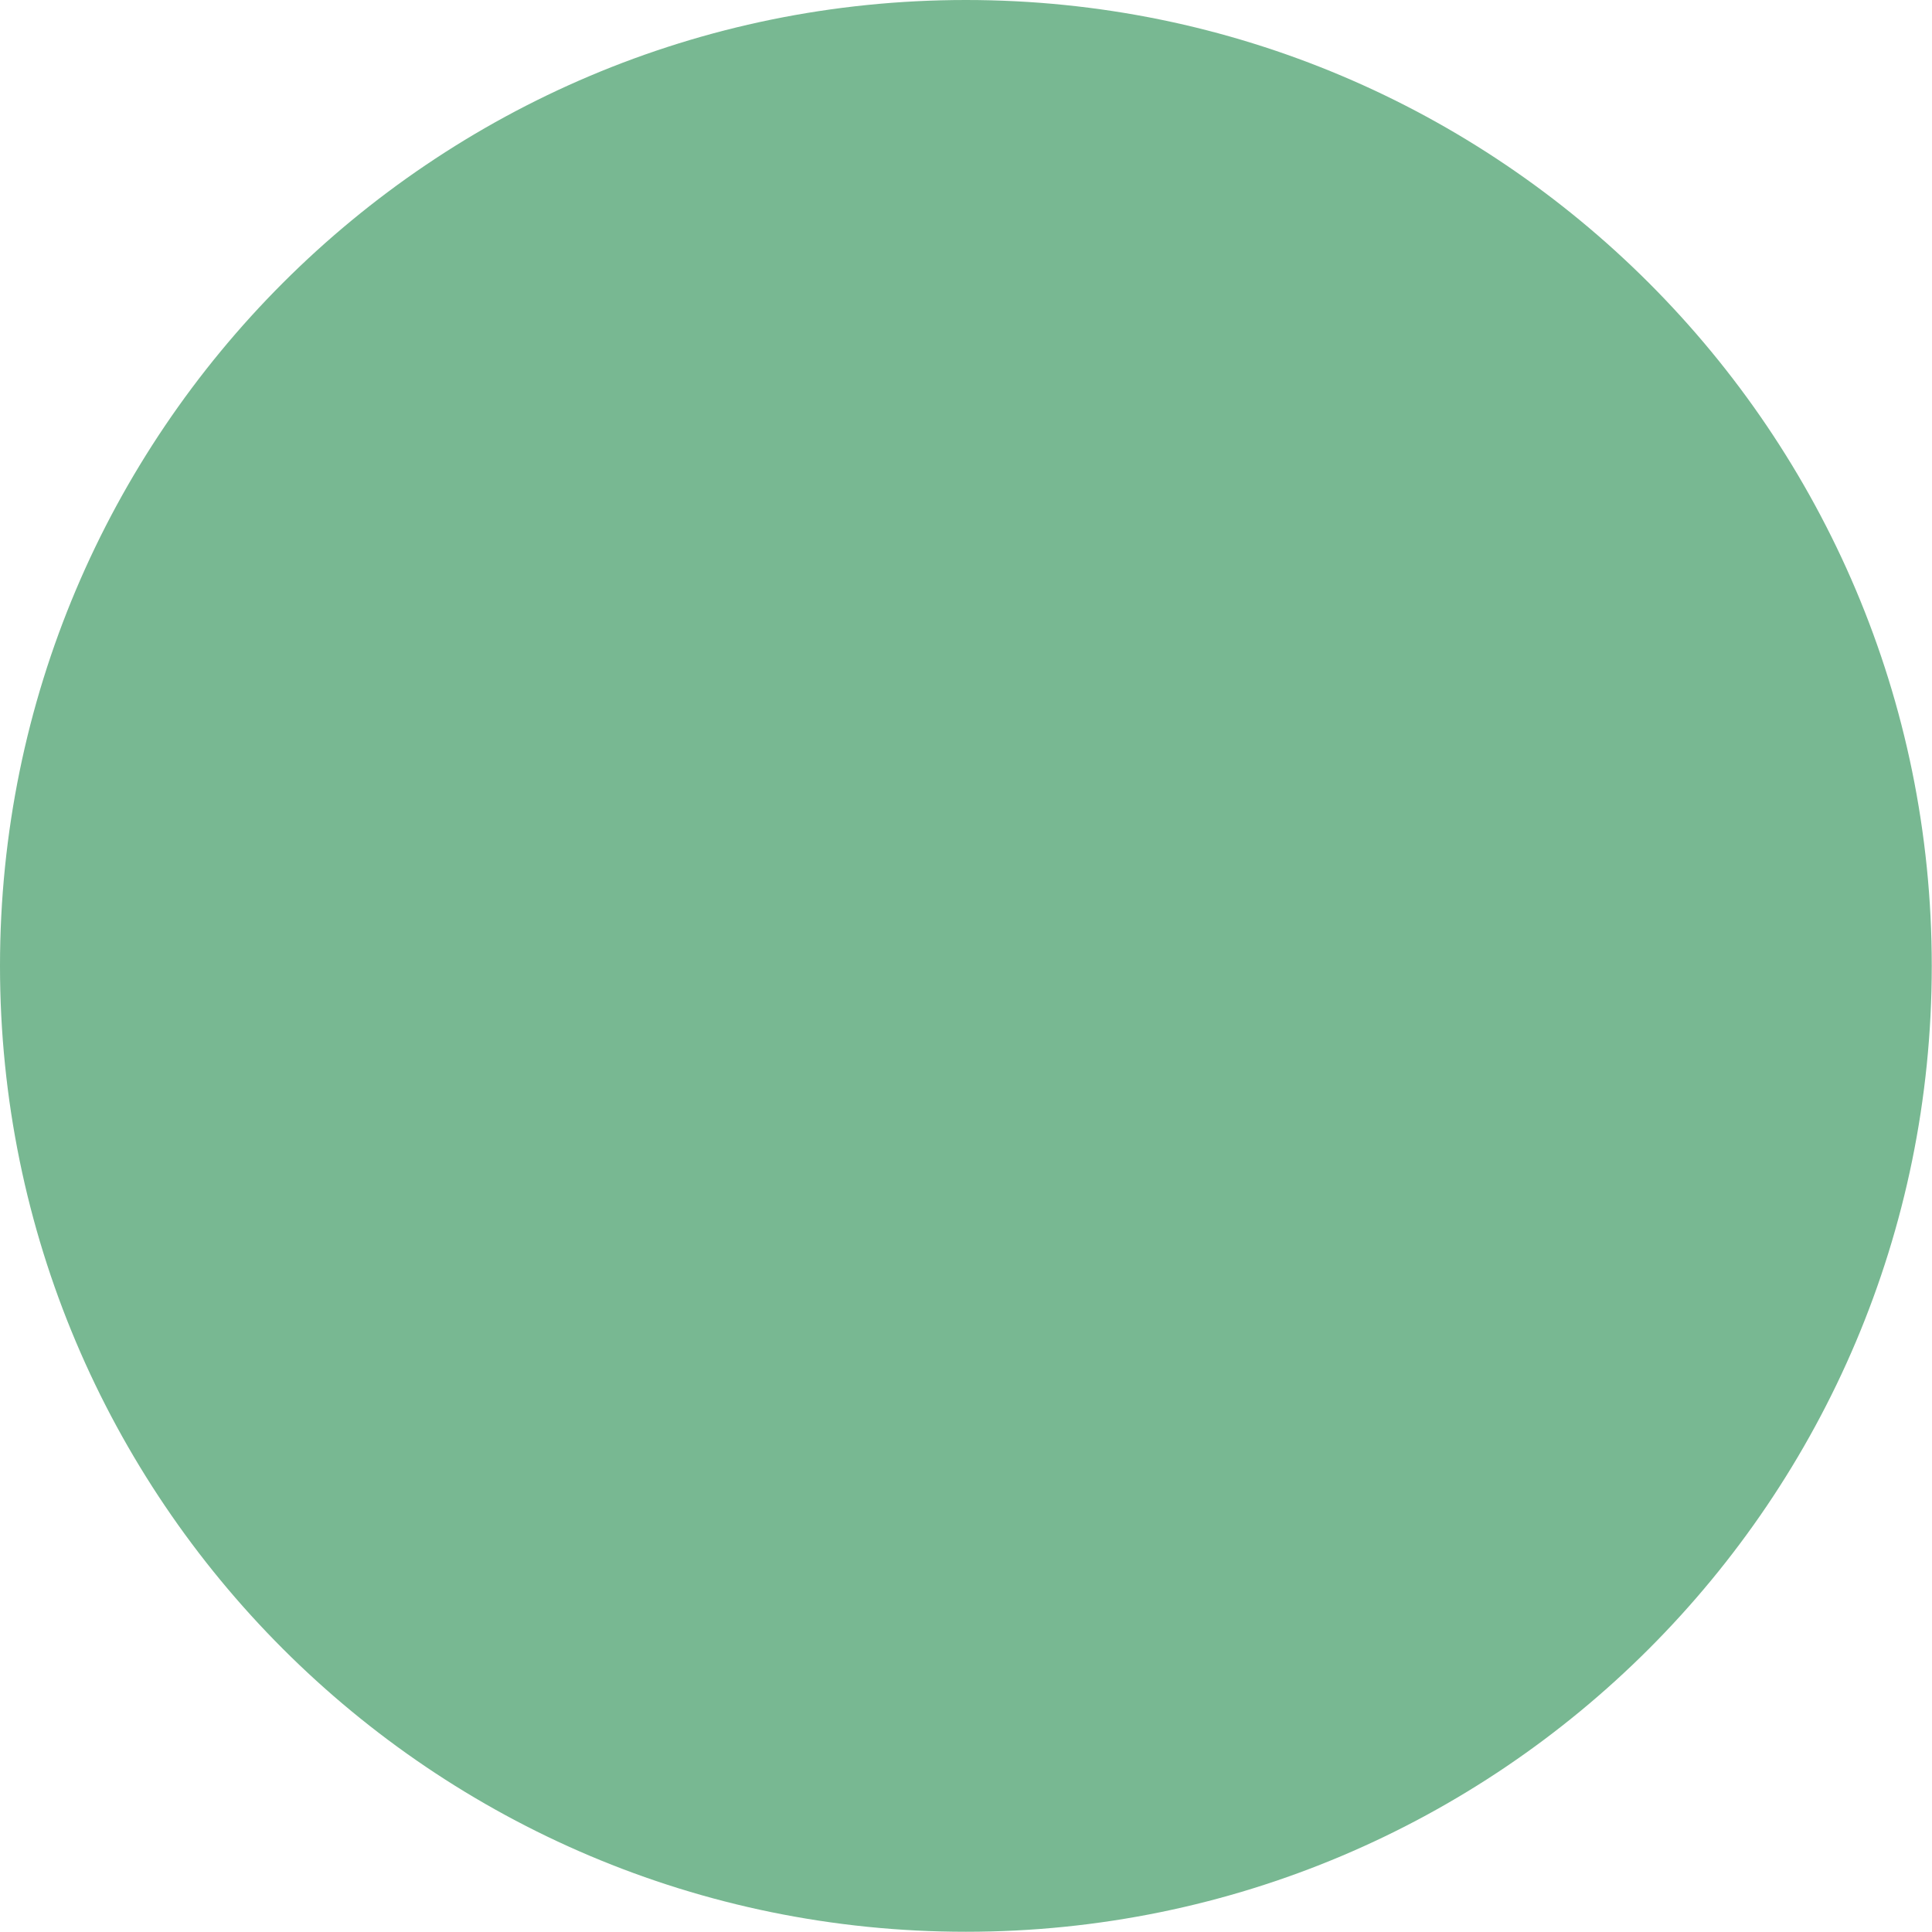
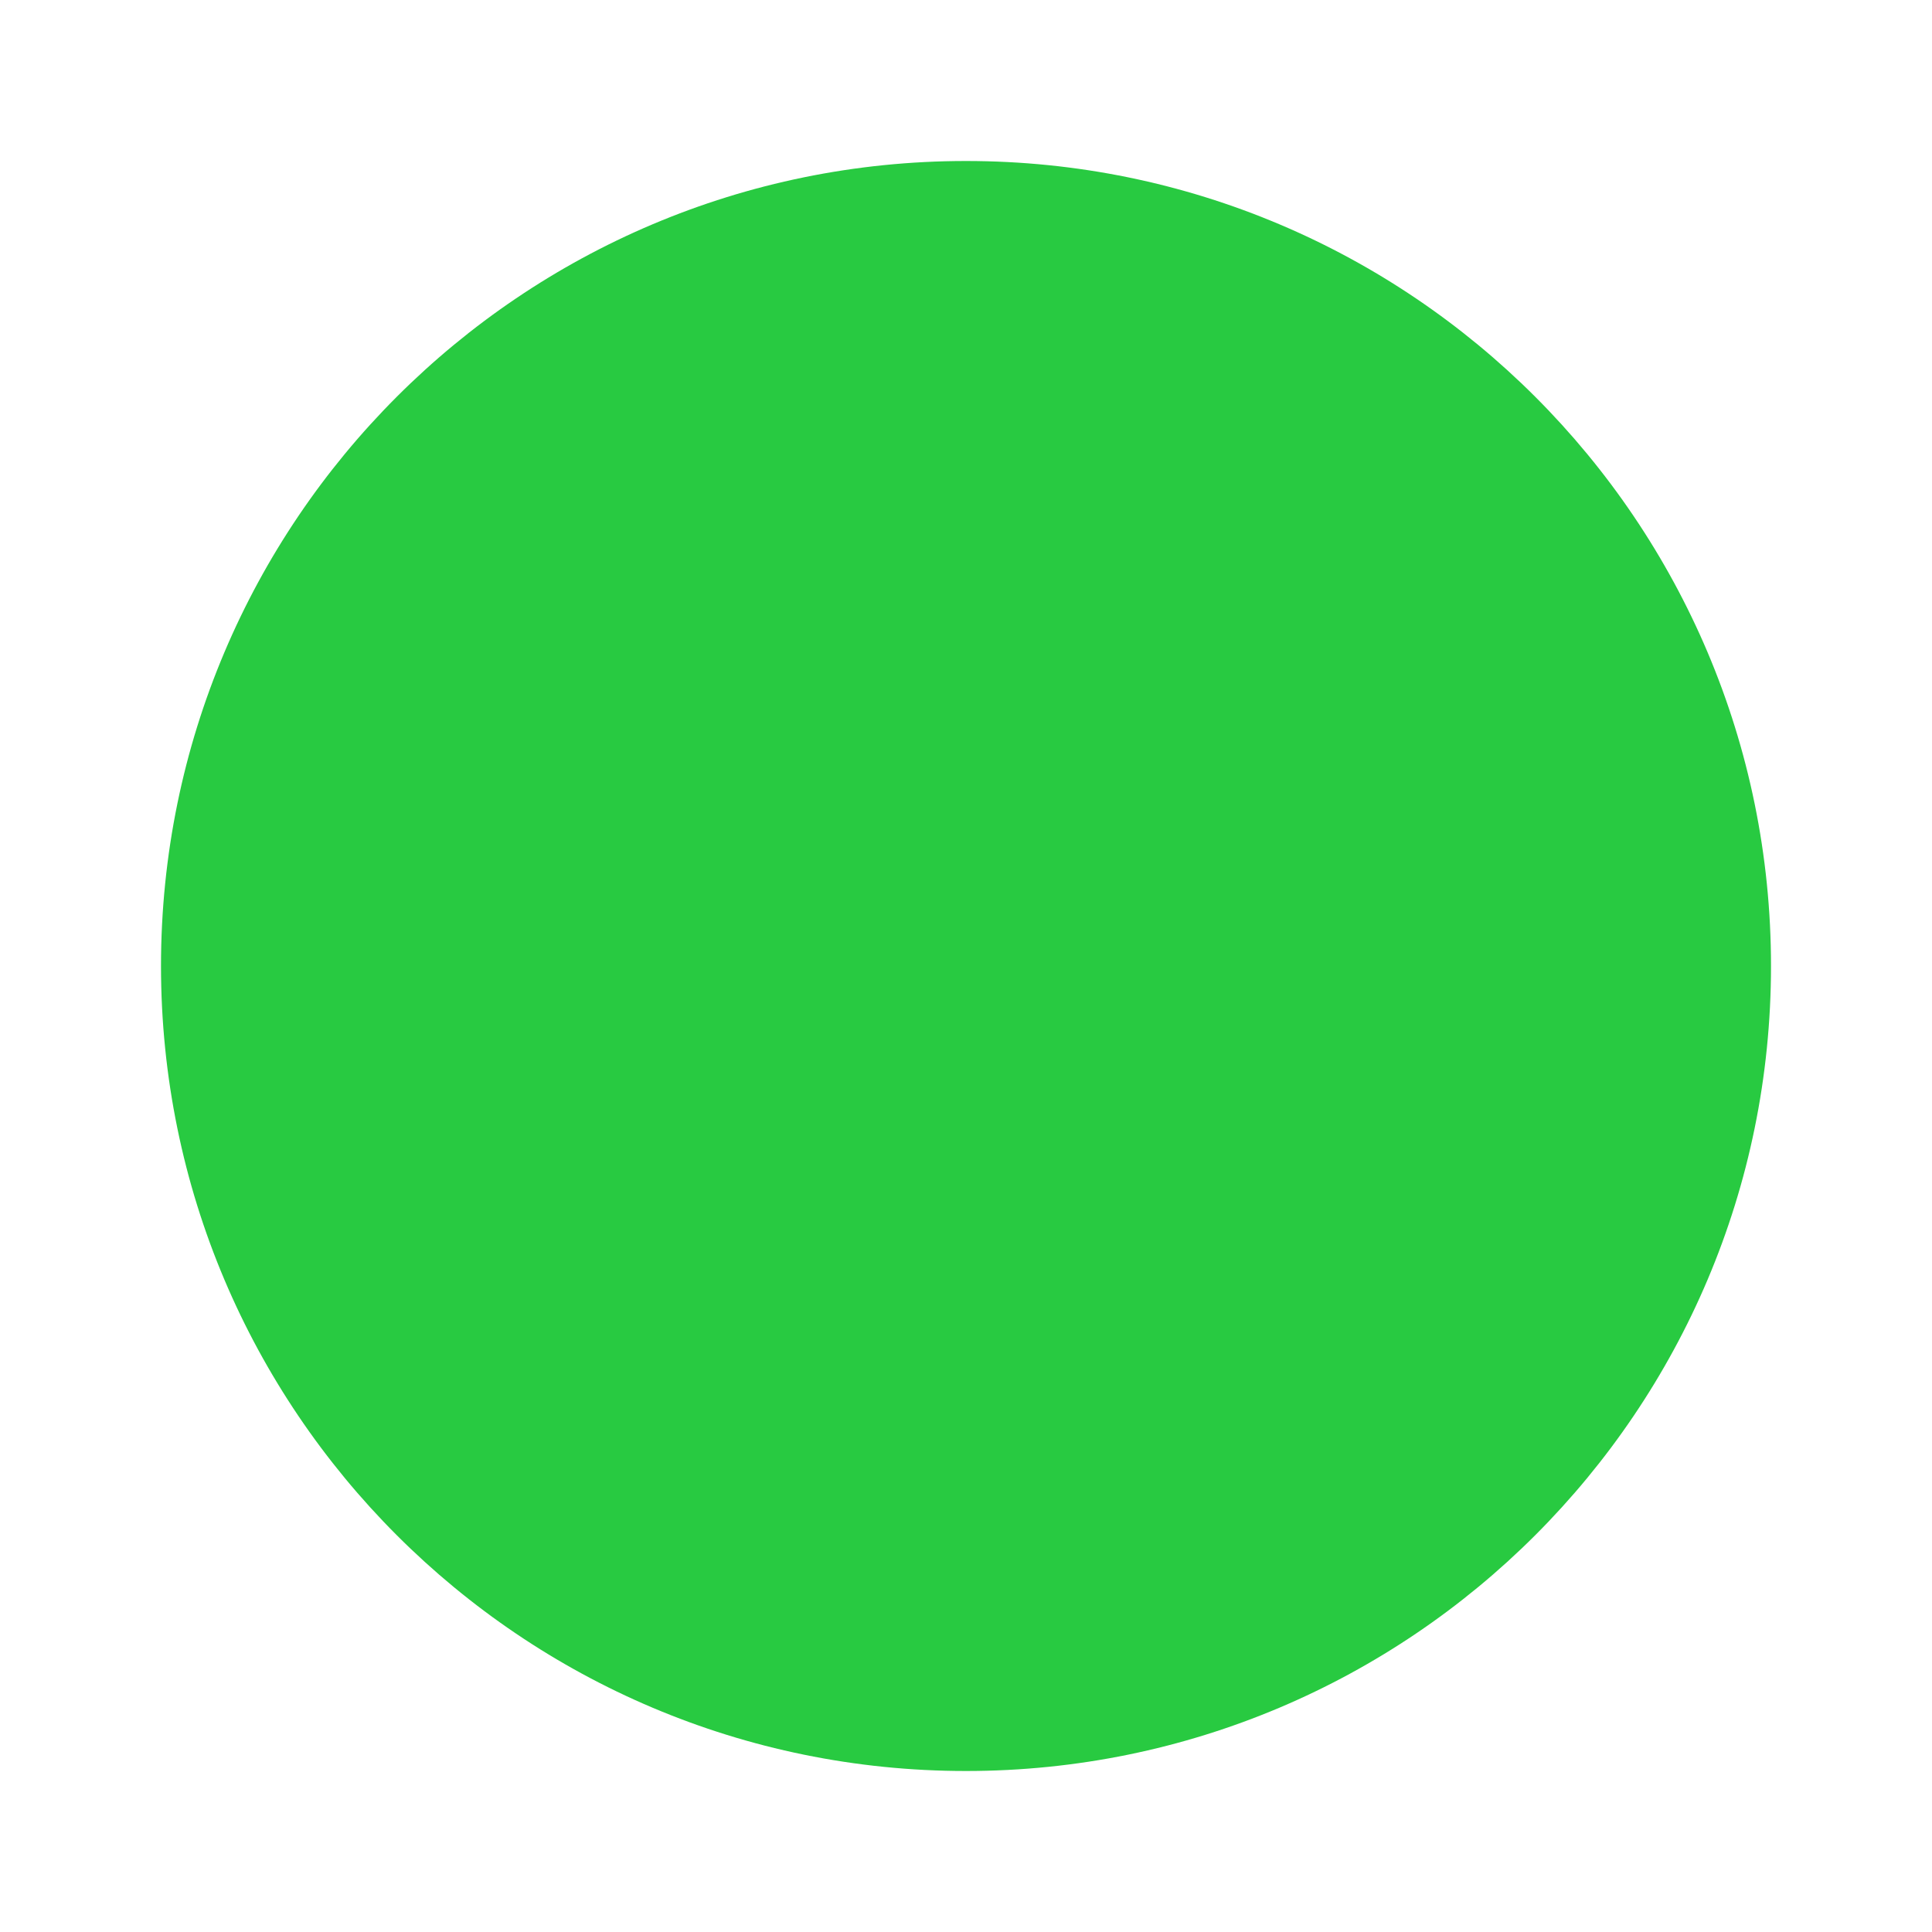
- <svg xmlns="http://www.w3.org/2000/svg" width="32" height="32" viewBox="0 0 8.467 8.467" version="1.1" id="svg4249">
-   <defs id="defs4246" />
-   <g id="layer1">
-     <circle r="4.233" id="mdi-close-normal" style="fill:#78b892;fill-rule:evenodd;stroke-width:0.265;paint-order:normal;fill-opacity:1" cy="4.233" cx="4.233" />
+ <svg xmlns="http://www.w3.org/2000/svg" width="240mm" height="240mm" viewBox="0 0 240 240" version="1.1" id="svg8">
+   <defs id="defs2" />
+   <g id="layer1" transform="translate(0,-57)">
+     <circle style="opacity:1;fill:#28ca41;fill-opacity:1;stroke:#baffff;stroke-width:0;stroke-miterlimit:4;stroke-dasharray:none;stroke-opacity:1" id="path815" cx="120" cy="177" r="100" />
  </g>
</svg>
